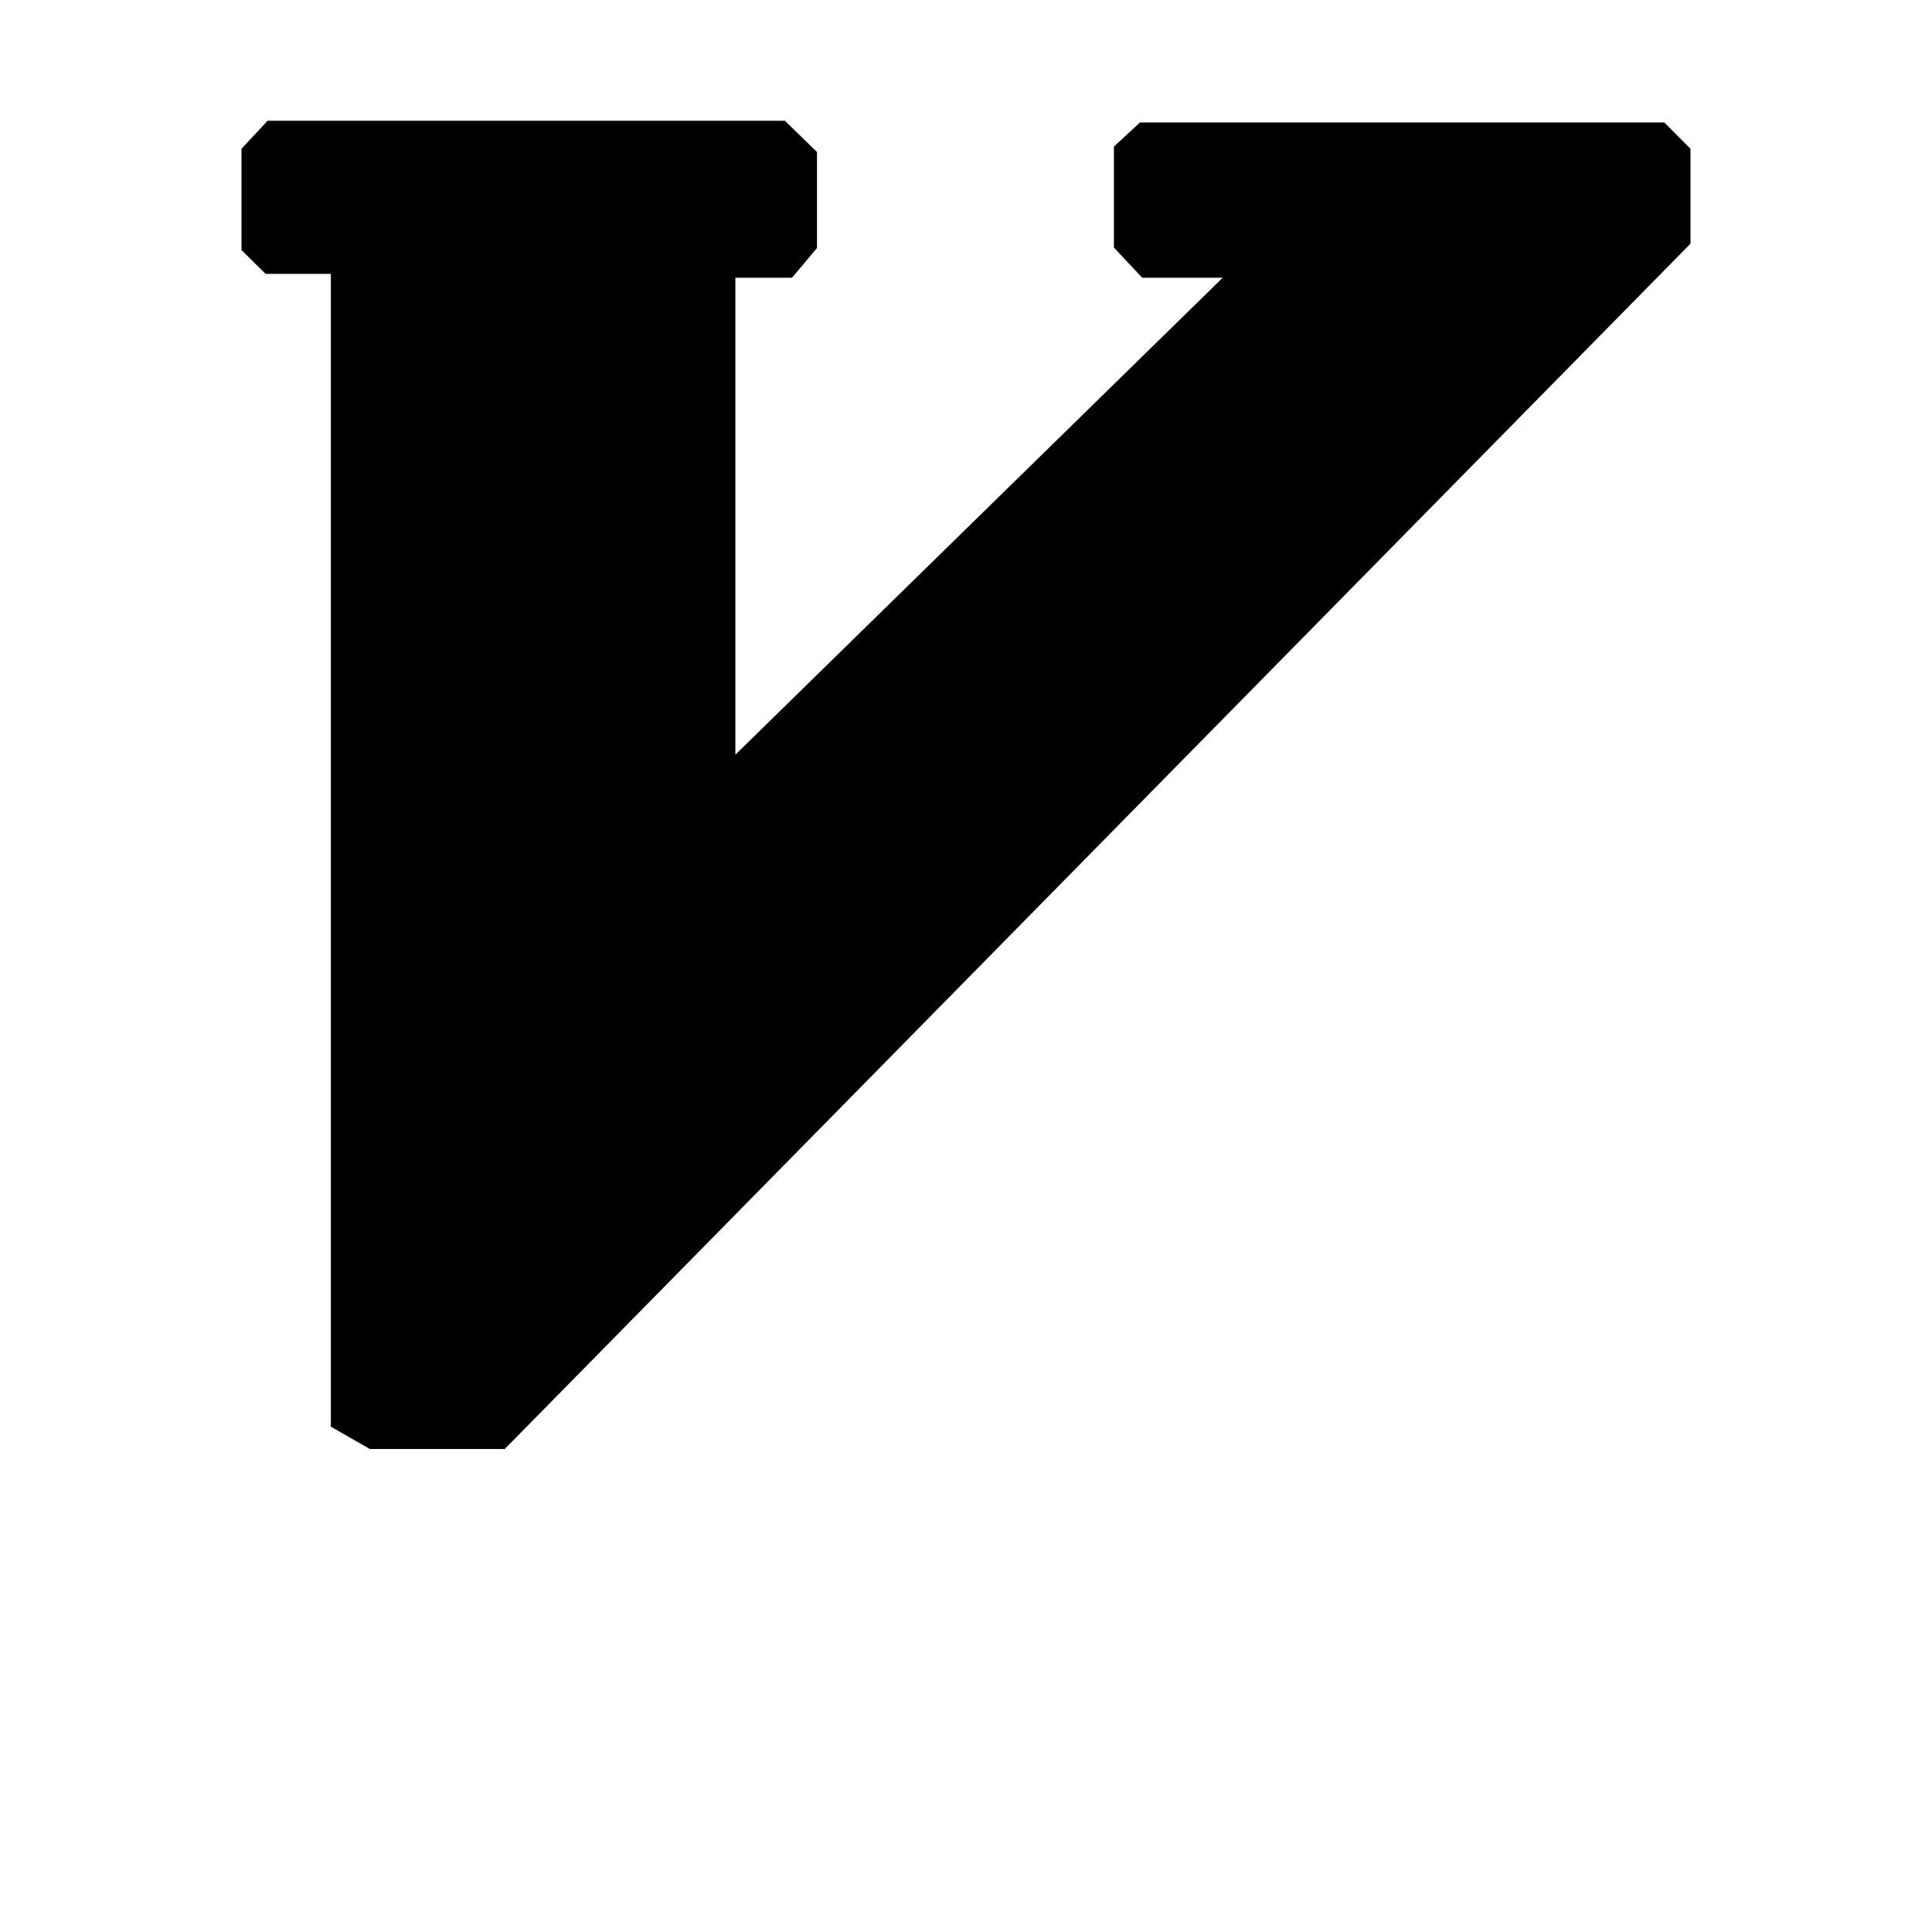
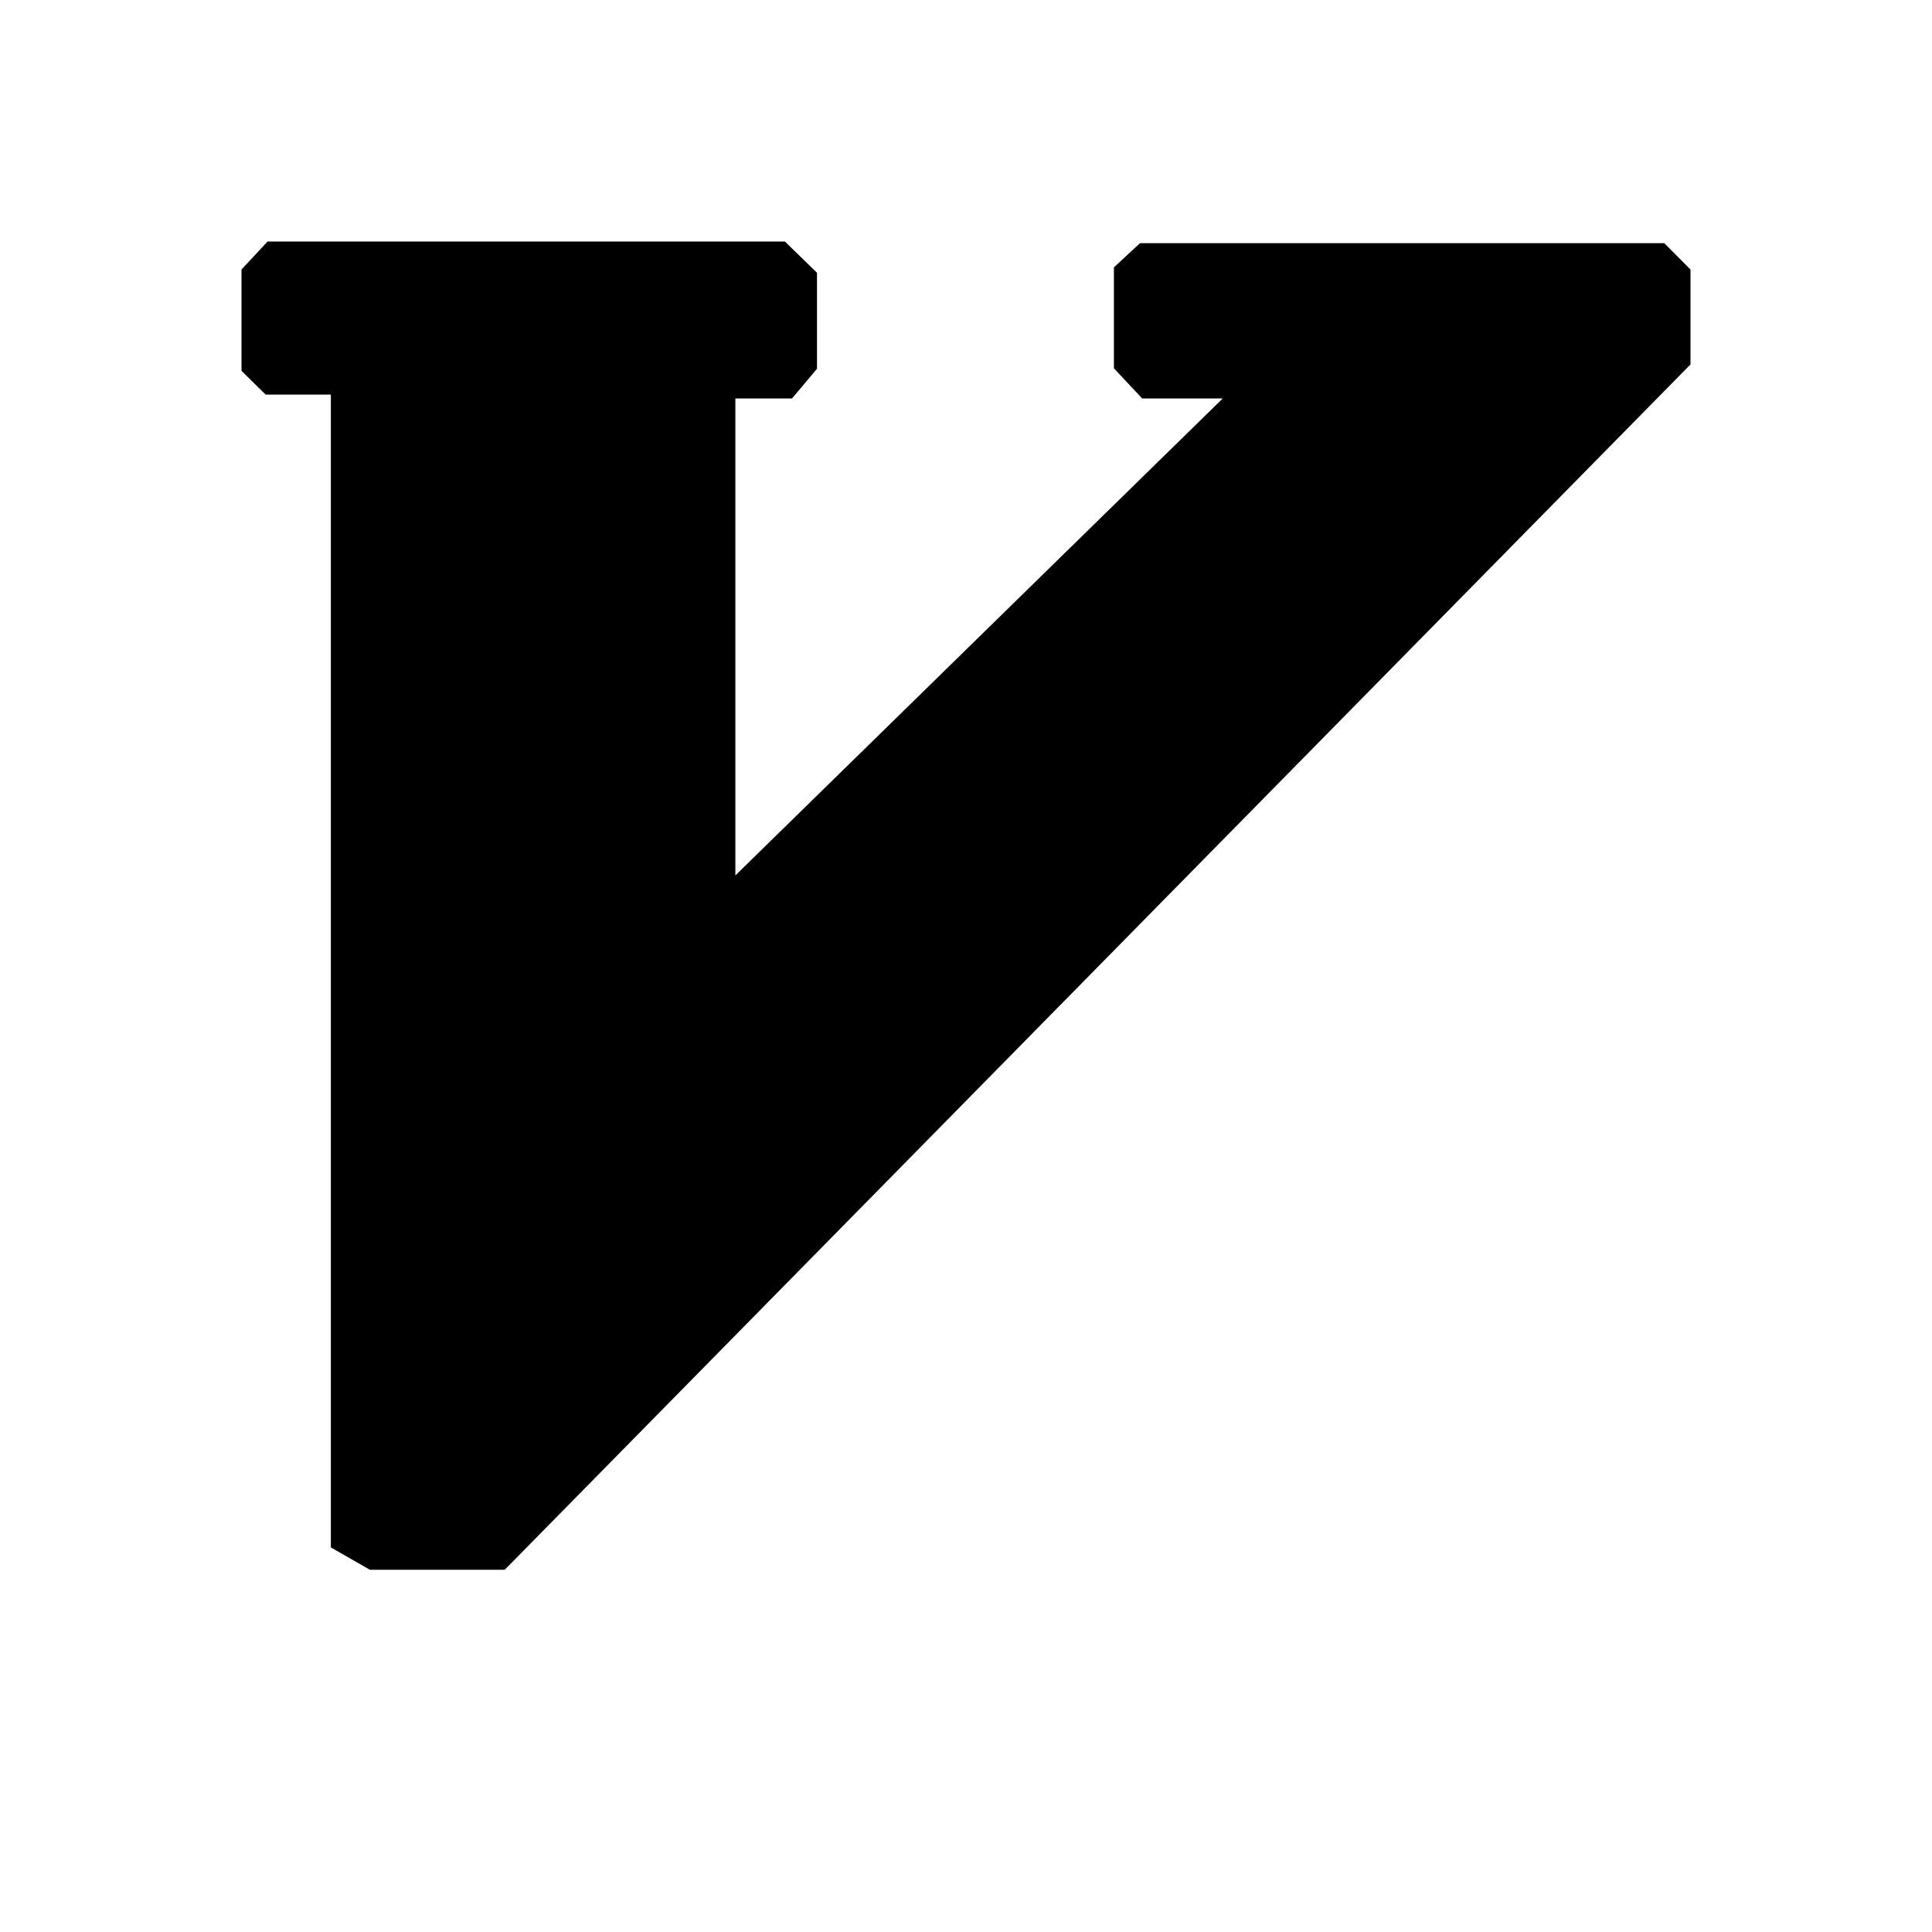
- <svg xmlns="http://www.w3.org/2000/svg" fill-rule="evenodd" fill="#000" width="16" height="16" viewBox="0 0 16 16">
-   <path d="M4.18,13H3.063L2.74,12.815V3.268H2.2L2,3.071V2.232L2.216,2H6.5L6.766,2.259V3.054L6.559,3.3H6.09V7.25L10.126,3.3H9.459l-0.234-.25V2.214l0.216-.2h4.342L14,2.232V3.018Z" transform="translate(0 -1)" />
+ <svg xmlns="http://www.w3.org/2000/svg" fill-rule="evenodd" fill="#000" viewBox="0 0 16 16">
+   <path d="M4.18,13H3.063L2.74,12.815V3.268H2.2L2,3.071V2.232L2.216,2H6.5L6.766,2.259V3.054L6.559,3.3H6.09V7.25L10.126,3.3H9.459l-0.234-.25V2.214l0.216-.2h4.342L14,2.232V3.018Z" />
</svg>
